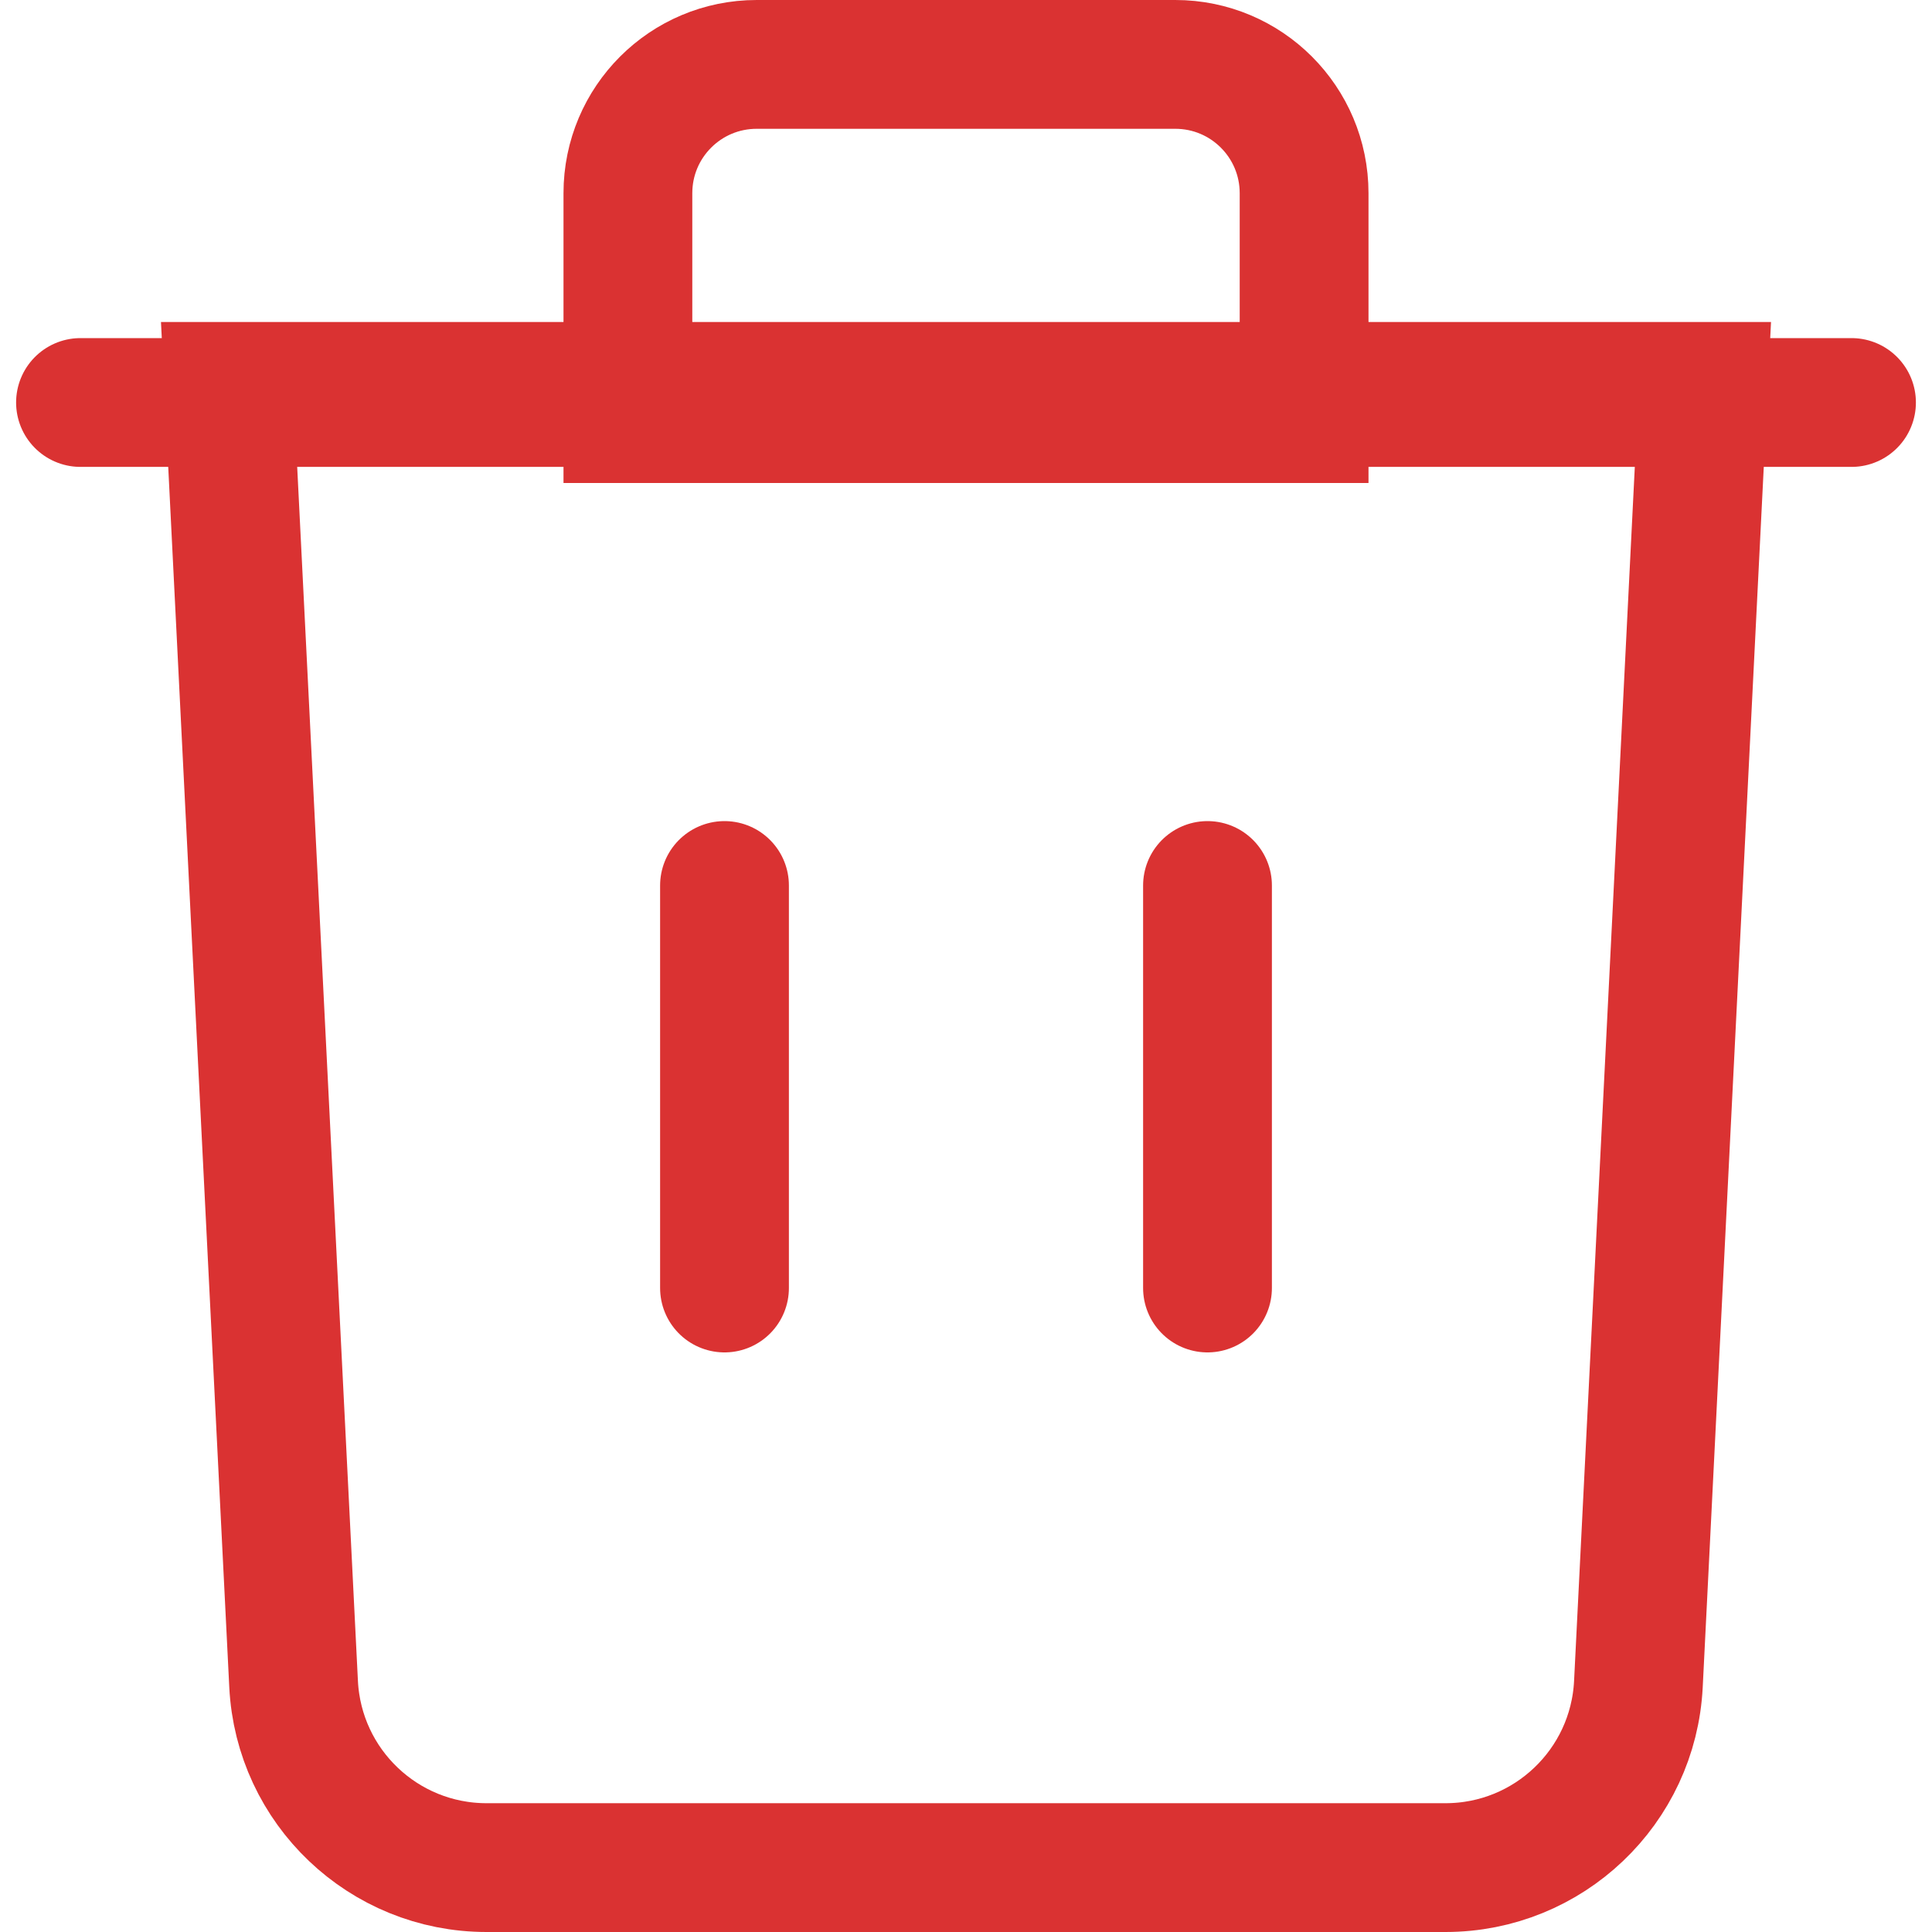
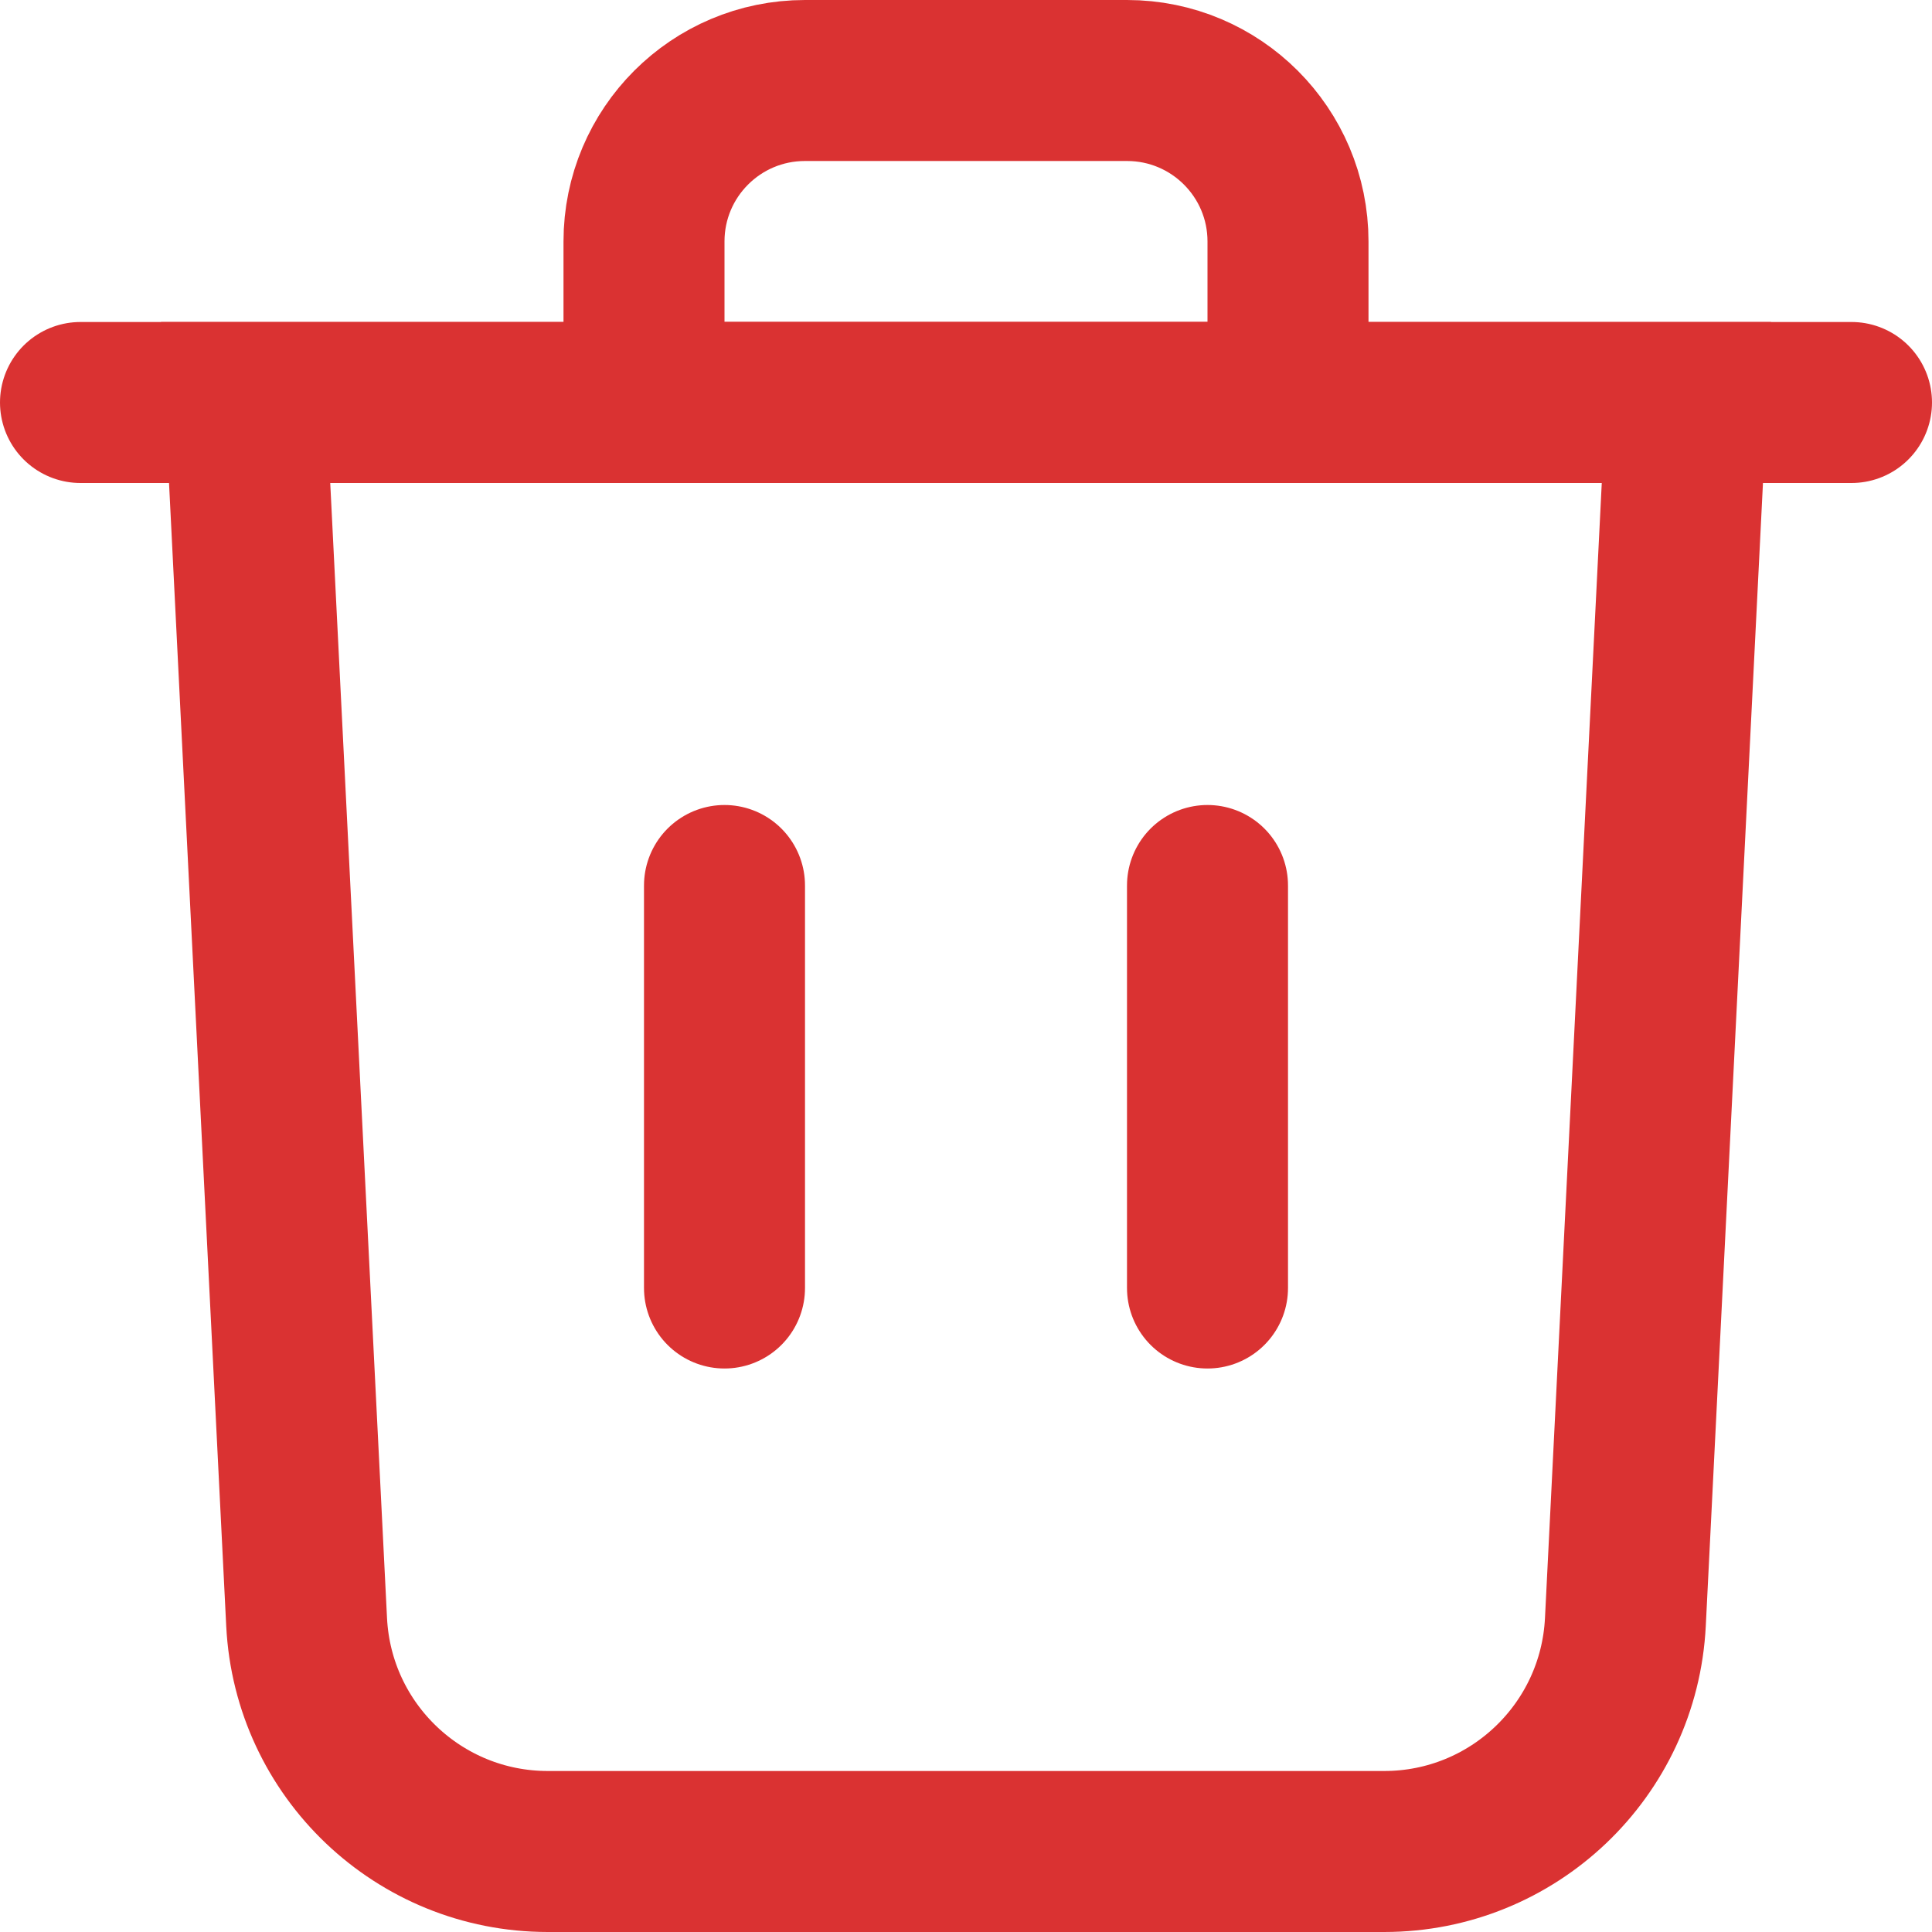
- <svg xmlns="http://www.w3.org/2000/svg" width="30" height="30" viewBox="0 0 30 30" fill="none">
-   <path d="M4.559 26.15L3.551 6H26.449L25.441 26.15C25.361 27.746 24.044 29 22.445 29H7.555C5.956 29 4.639 27.746 4.559 26.15Z" stroke="#DA3232" stroke-width="2" />
-   <path d="M9.75 6.5H20.25V3C20.25 1.895 19.355 1 18.25 1H11.75C10.645 1 9.75 1.895 9.75 3V6.5Z" stroke="#DA3232" stroke-width="2" />
-   <path d="M1.25 6.25H28.75" stroke="#DA3232" stroke-width="2" stroke-linecap="round" />
-   <path d="M18.75 13.75V20" stroke="#DA3232" stroke-width="2" stroke-linecap="round" />
-   <path d="M11.25 13.75V20" stroke="#DA3232" stroke-width="2" stroke-linecap="round" />
+ <svg xmlns="http://www.w3.org/2000/svg" width="24" height="24" viewBox="0 0 24 24" fill="none">
+   <path d="M3.809 20.15L3.051 5H20.949L20.191 20.15C20.111 21.746 18.794 23 17.195 23H6.805C5.206 23 3.889 21.746 3.809 20.15Z" stroke="#DA3232" stroke-width="2" />
+   <path d="M8 5H16V3C16 1.895 15.105 1 14 1H10C8.895 1 8 1.895 8 3V5Z" stroke="#DA3232" stroke-width="2" />
+   <path d="M1 5H23" stroke="#DA3232" stroke-width="2" stroke-linecap="round" />
+   <path d="M15 11V16" stroke="#DA3232" stroke-width="2" stroke-linecap="round" />
+   <path d="M9 11V16" stroke="#DA3232" stroke-width="2" stroke-linecap="round" />
</svg>
